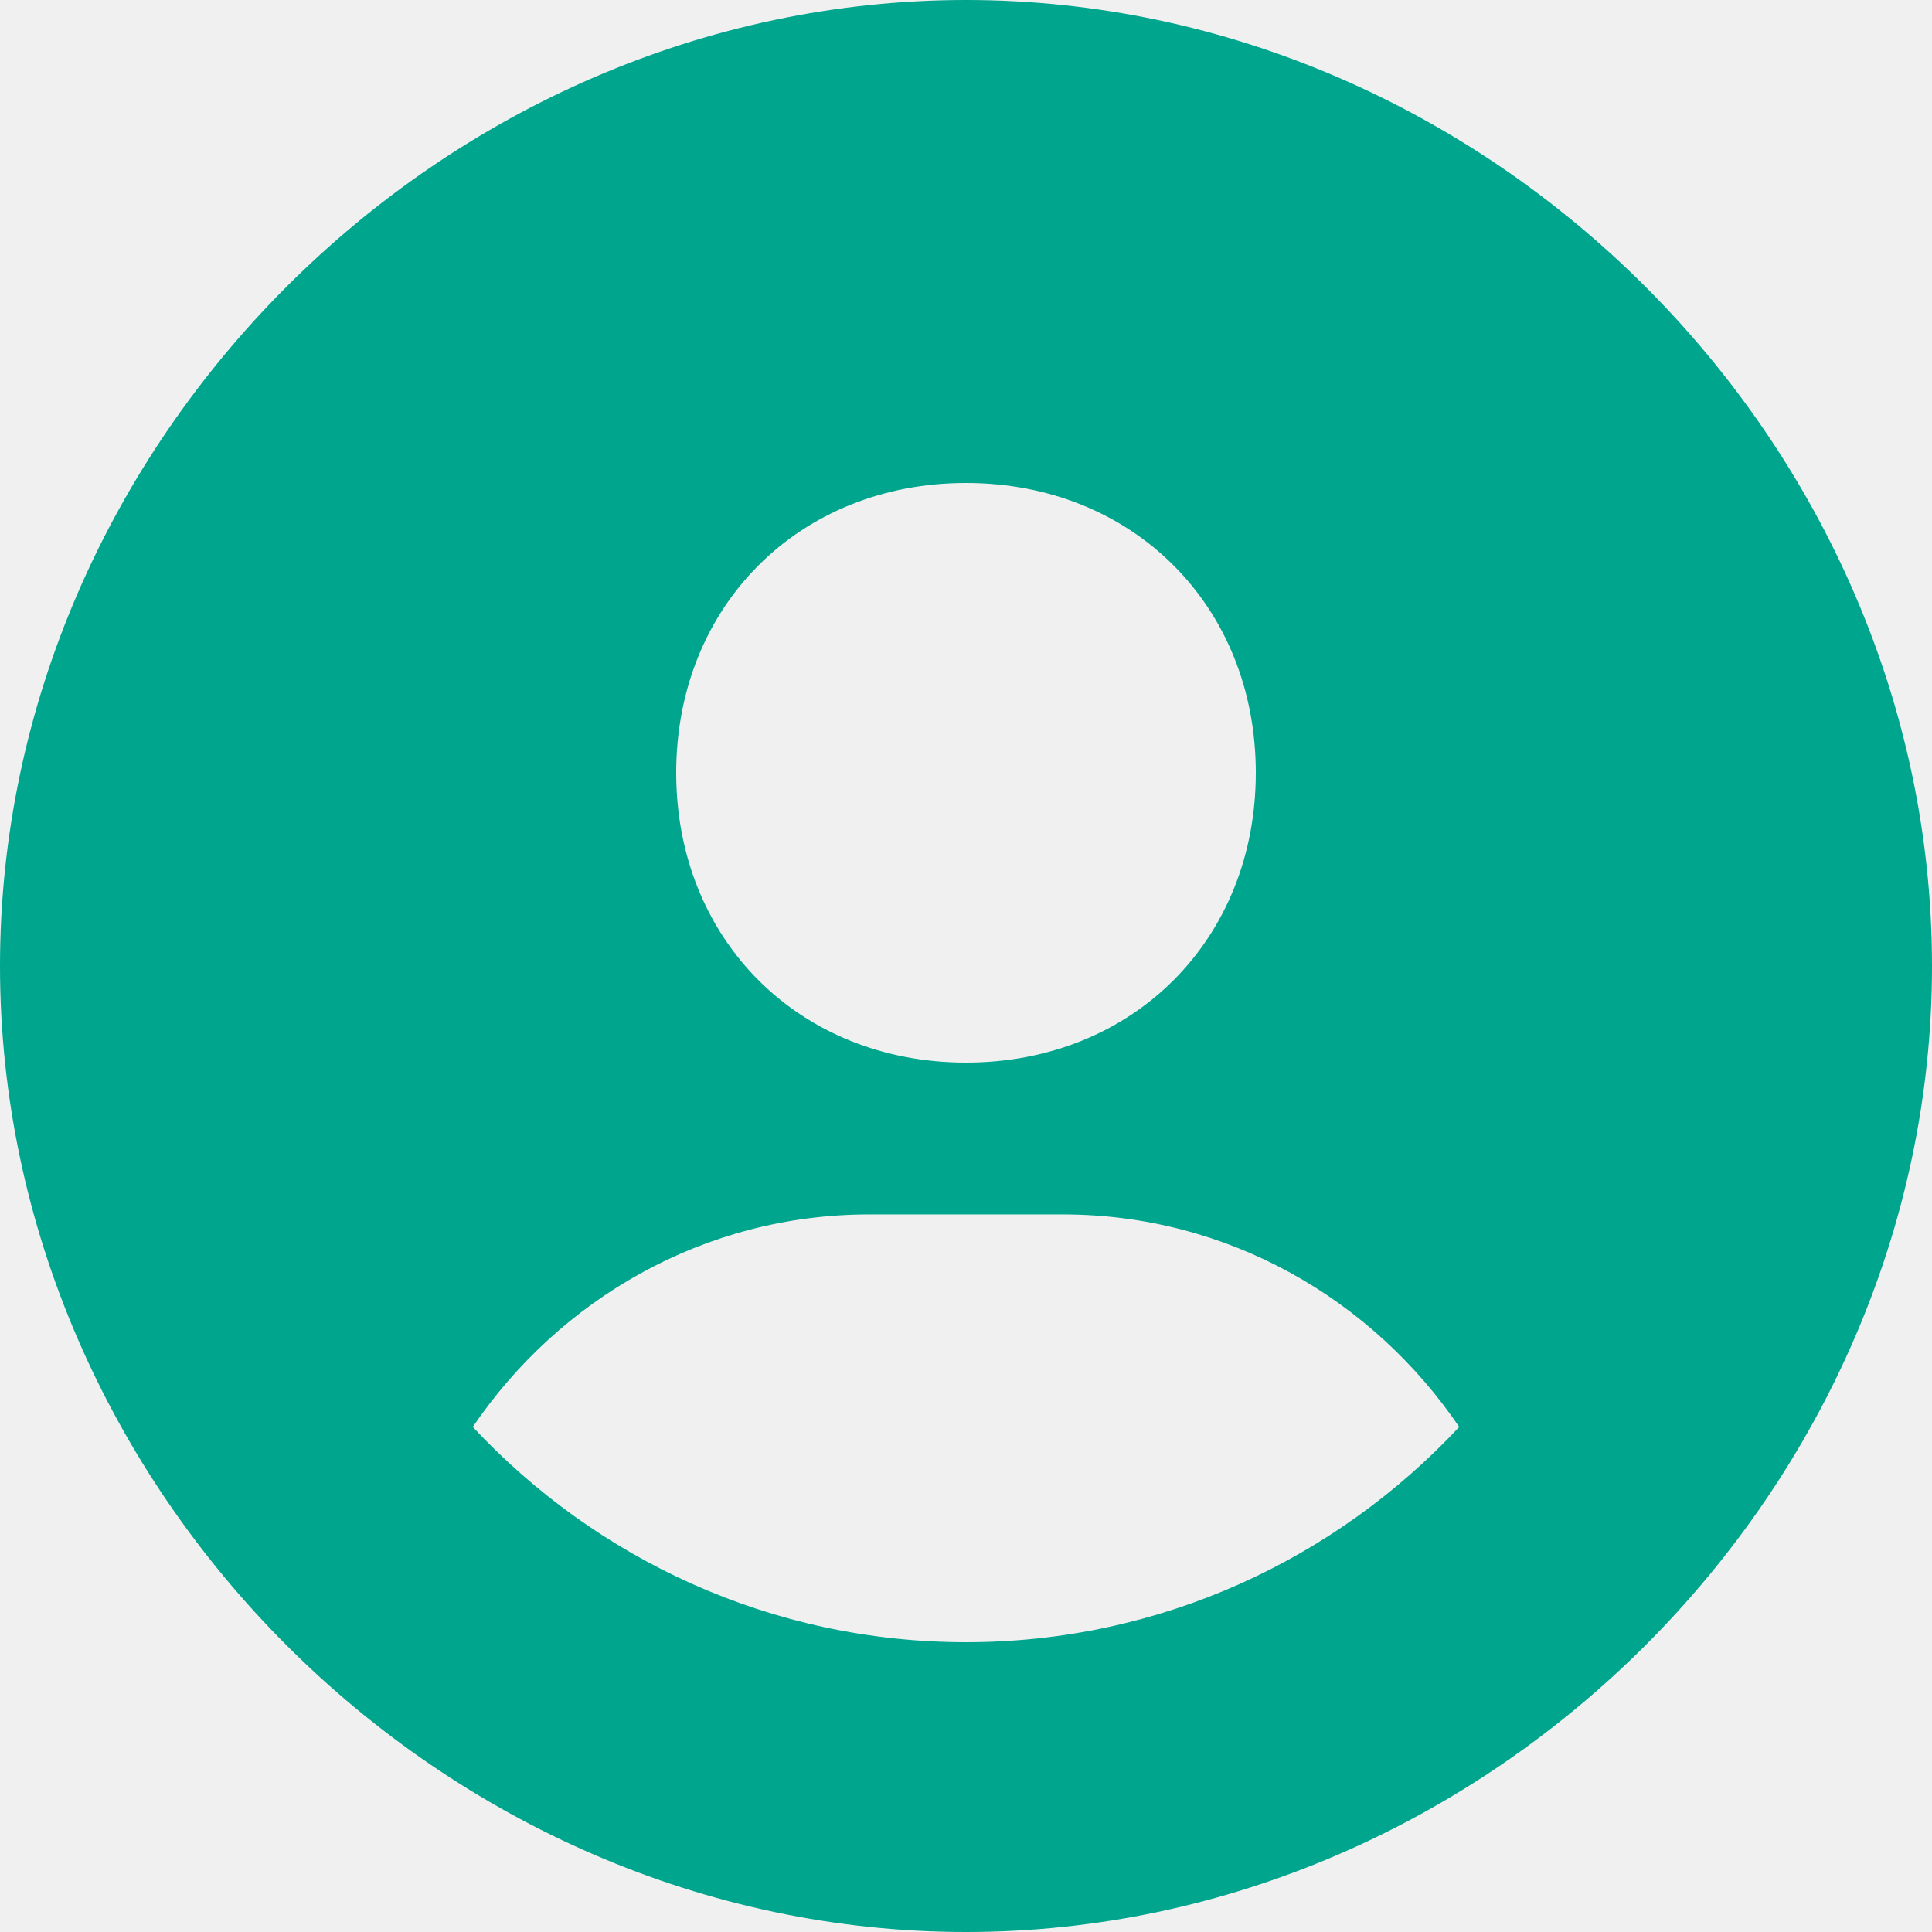
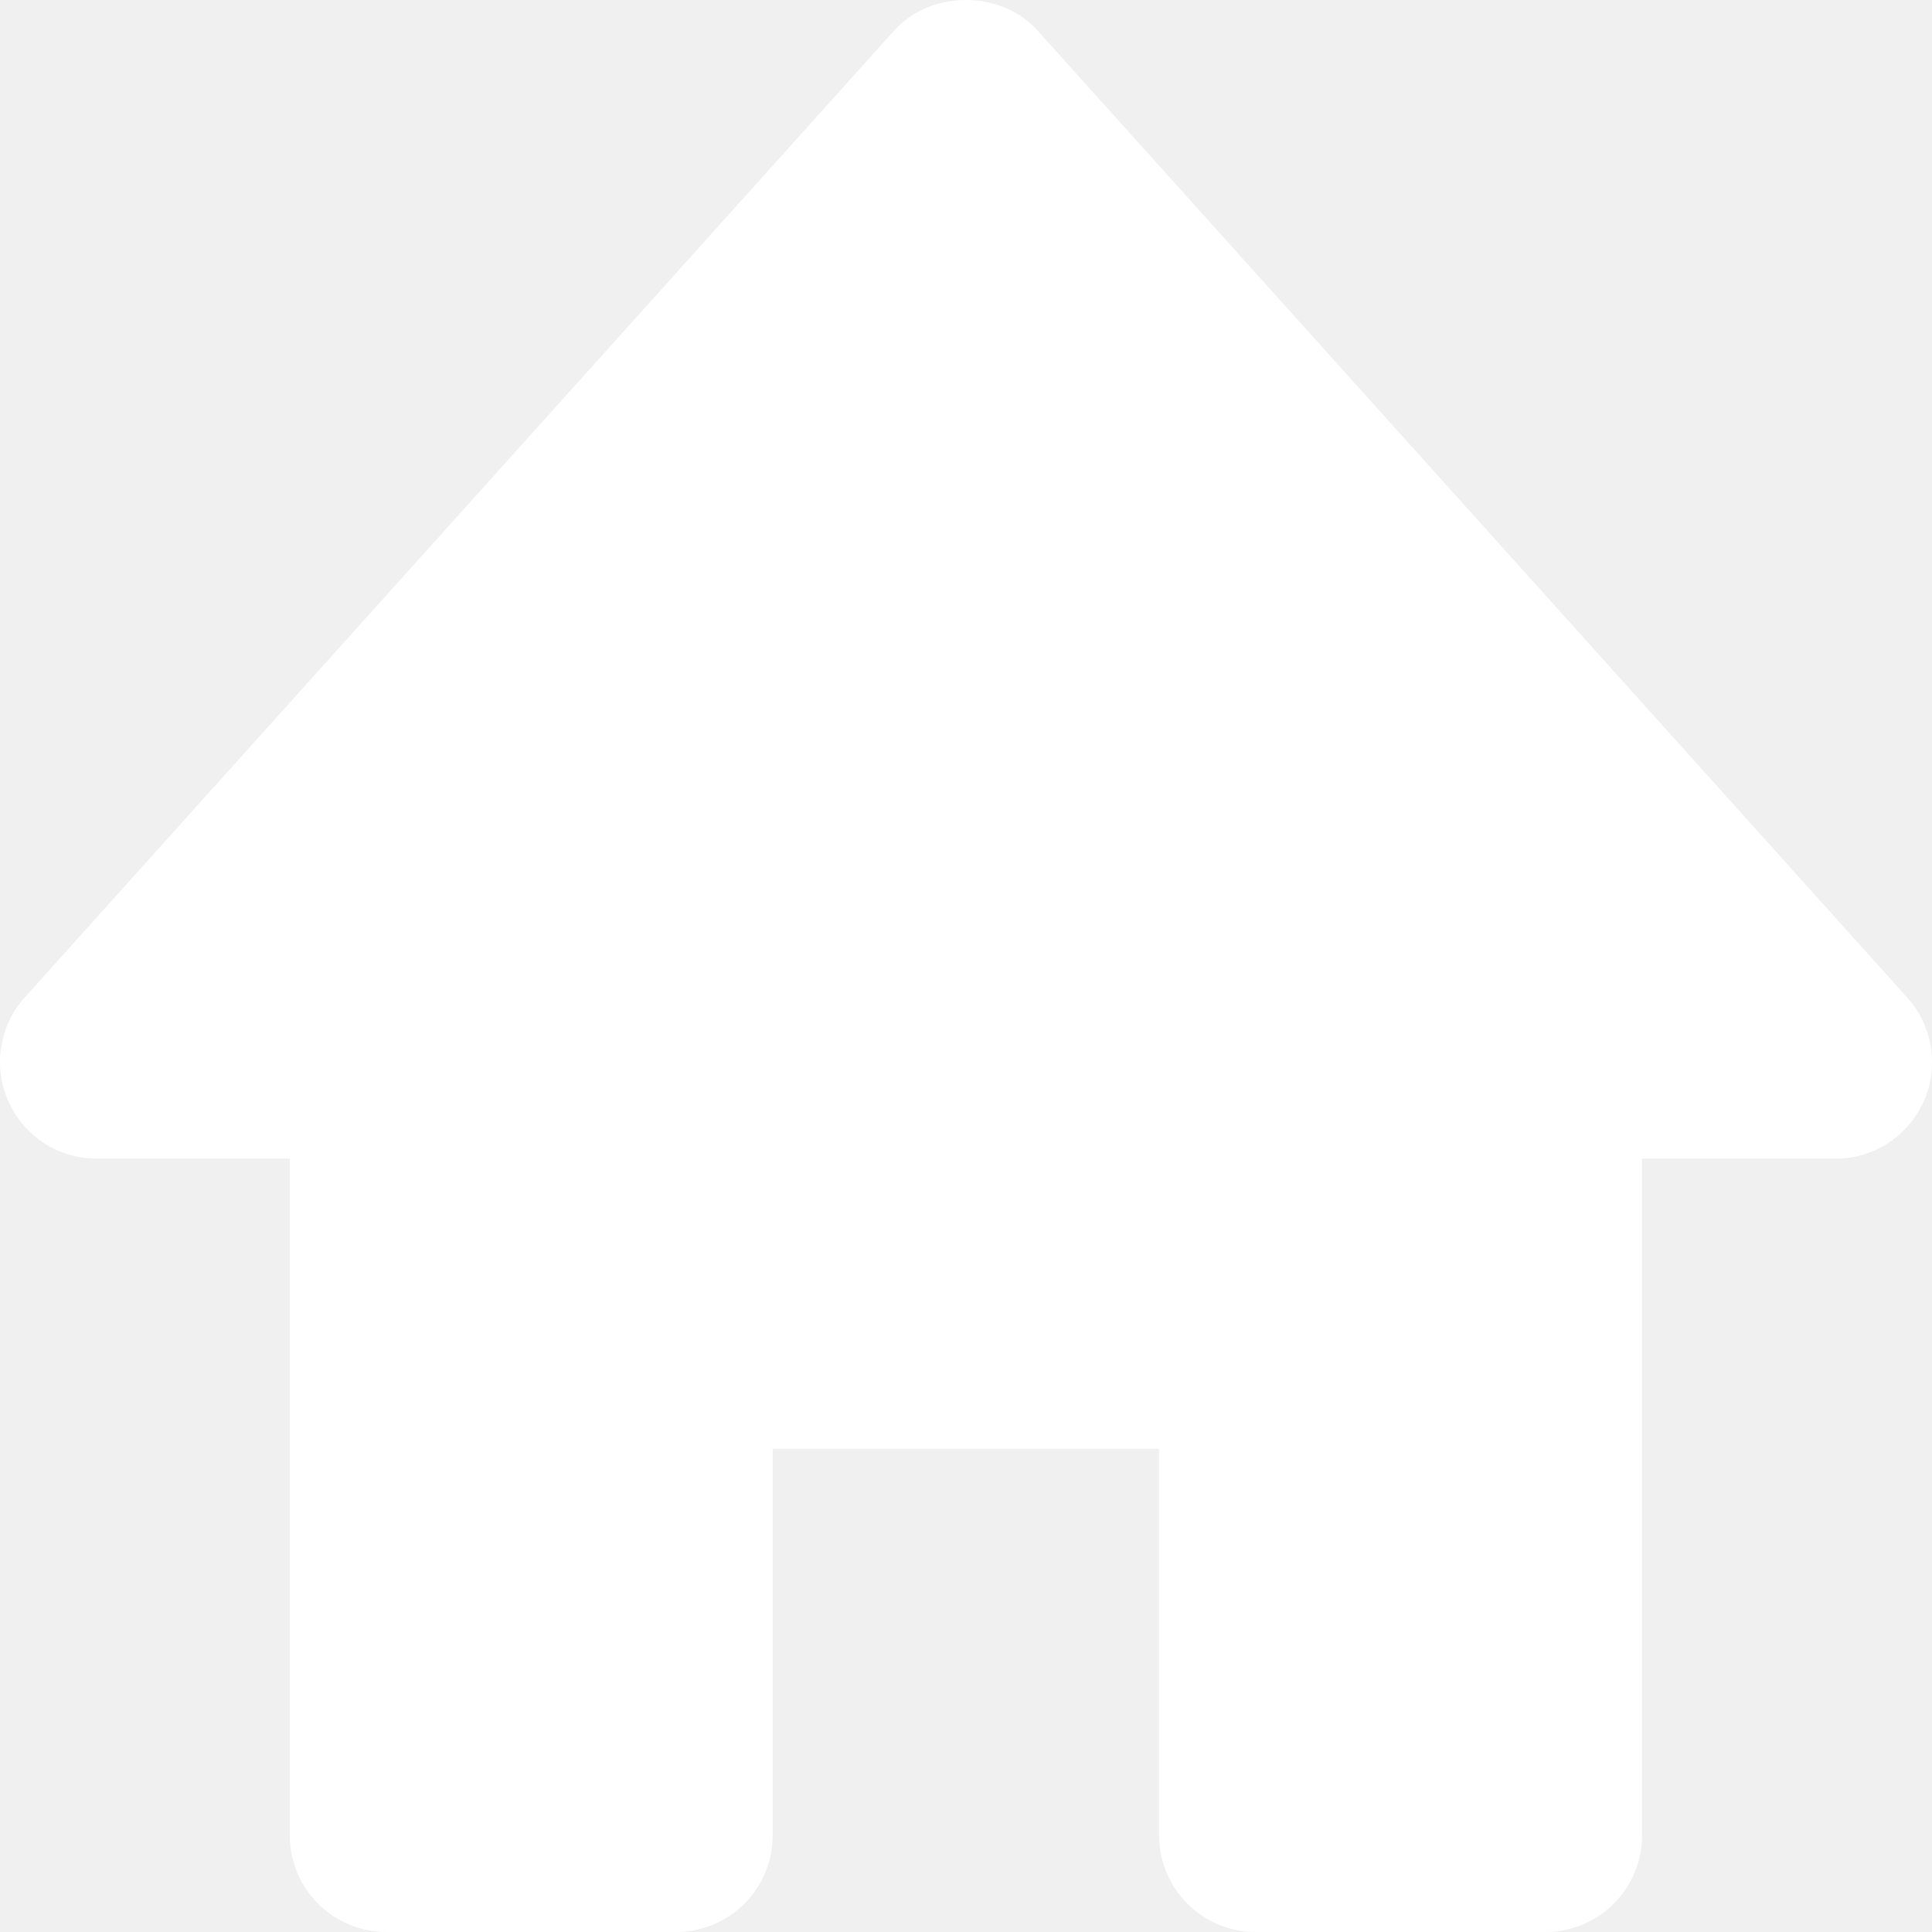
- <svg xmlns="http://www.w3.org/2000/svg" width="24" height="24" viewBox="0 0 24 24" fill="none">
-   <path d="M12 0C5.495 0 0 5.495 0 12C0 18.505 5.495 24 12 24C18.505 24 24 18.505 24 12C24 5.495 18.505 0 12 0ZM12 6C14.072 6 15.6 7.526 15.6 9.6C15.6 11.674 14.072 13.2 12 13.2C9.929 13.2 8.4 11.674 8.4 9.6C8.4 7.526 9.929 6 12 6ZM5.873 17.726C6.949 16.142 8.744 15.086 10.8 15.086H13.2C15.257 15.086 17.051 16.142 18.127 17.726C16.594 19.368 14.418 20.4 12 20.4C9.582 20.4 7.406 19.368 5.873 17.726Z" fill="#00A58D" />
+ <svg xmlns="http://www.w3.org/2000/svg" width="14" height="14" viewBox="0 0 14 14" fill="none">
+   <path d="M13.819 7.227L7.519 0.222C7.254 -0.074 6.744 -0.074 6.479 0.222L0.18 7.227C0.089 7.327 0.03 7.452 0.009 7.586C-0.013 7.72 0.006 7.857 0.061 7.981C0.173 8.233 0.423 8.396 0.7 8.396H2.1V13.3C2.1 13.485 2.174 13.664 2.305 13.795C2.436 13.926 2.614 14 2.8 14H4.899C5.085 14 5.263 13.926 5.394 13.795C5.526 13.664 5.599 13.485 5.599 13.3V10.498H8.399V13.3C8.399 13.485 8.473 13.664 8.604 13.795C8.735 13.926 8.913 14 9.099 14H11.199C11.384 14 11.562 13.926 11.694 13.795C11.825 13.664 11.899 13.485 11.899 13.3V8.396H13.299C13.434 8.397 13.567 8.358 13.681 8.284C13.794 8.21 13.884 8.105 13.94 7.981C13.995 7.857 14.013 7.72 13.991 7.586C13.97 7.452 13.91 7.327 13.819 7.227Z" fill="white" />
</svg>
